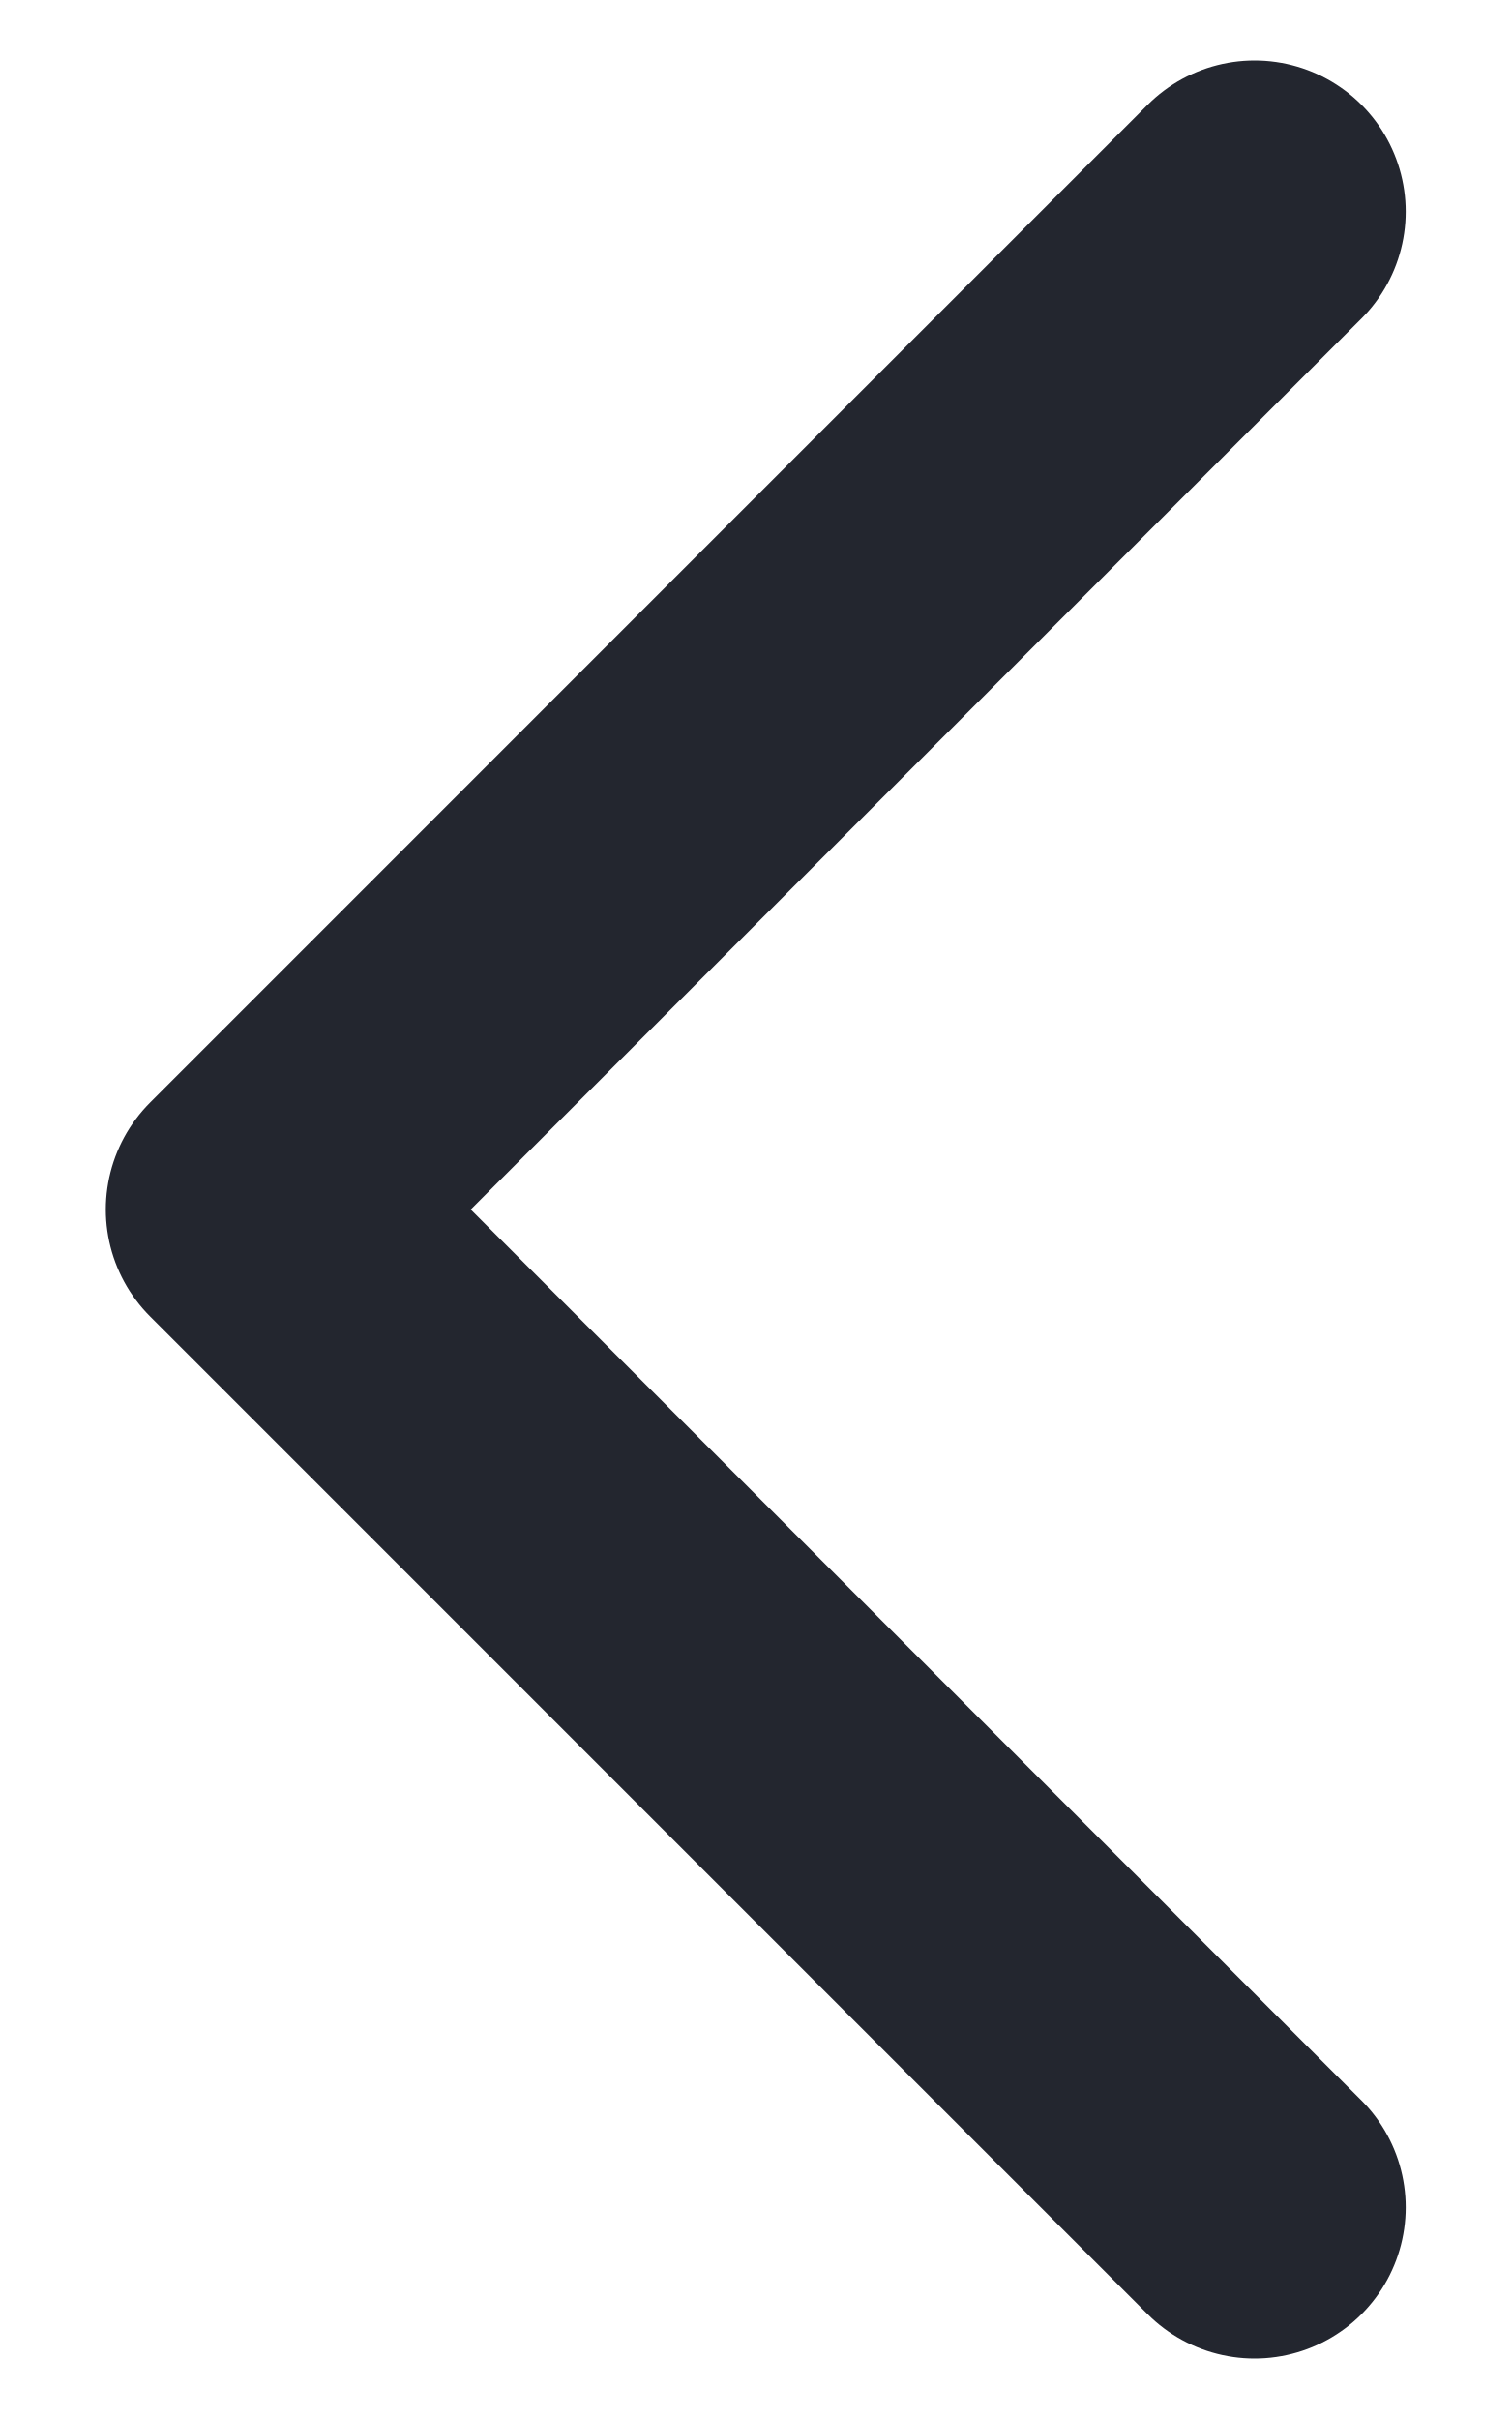
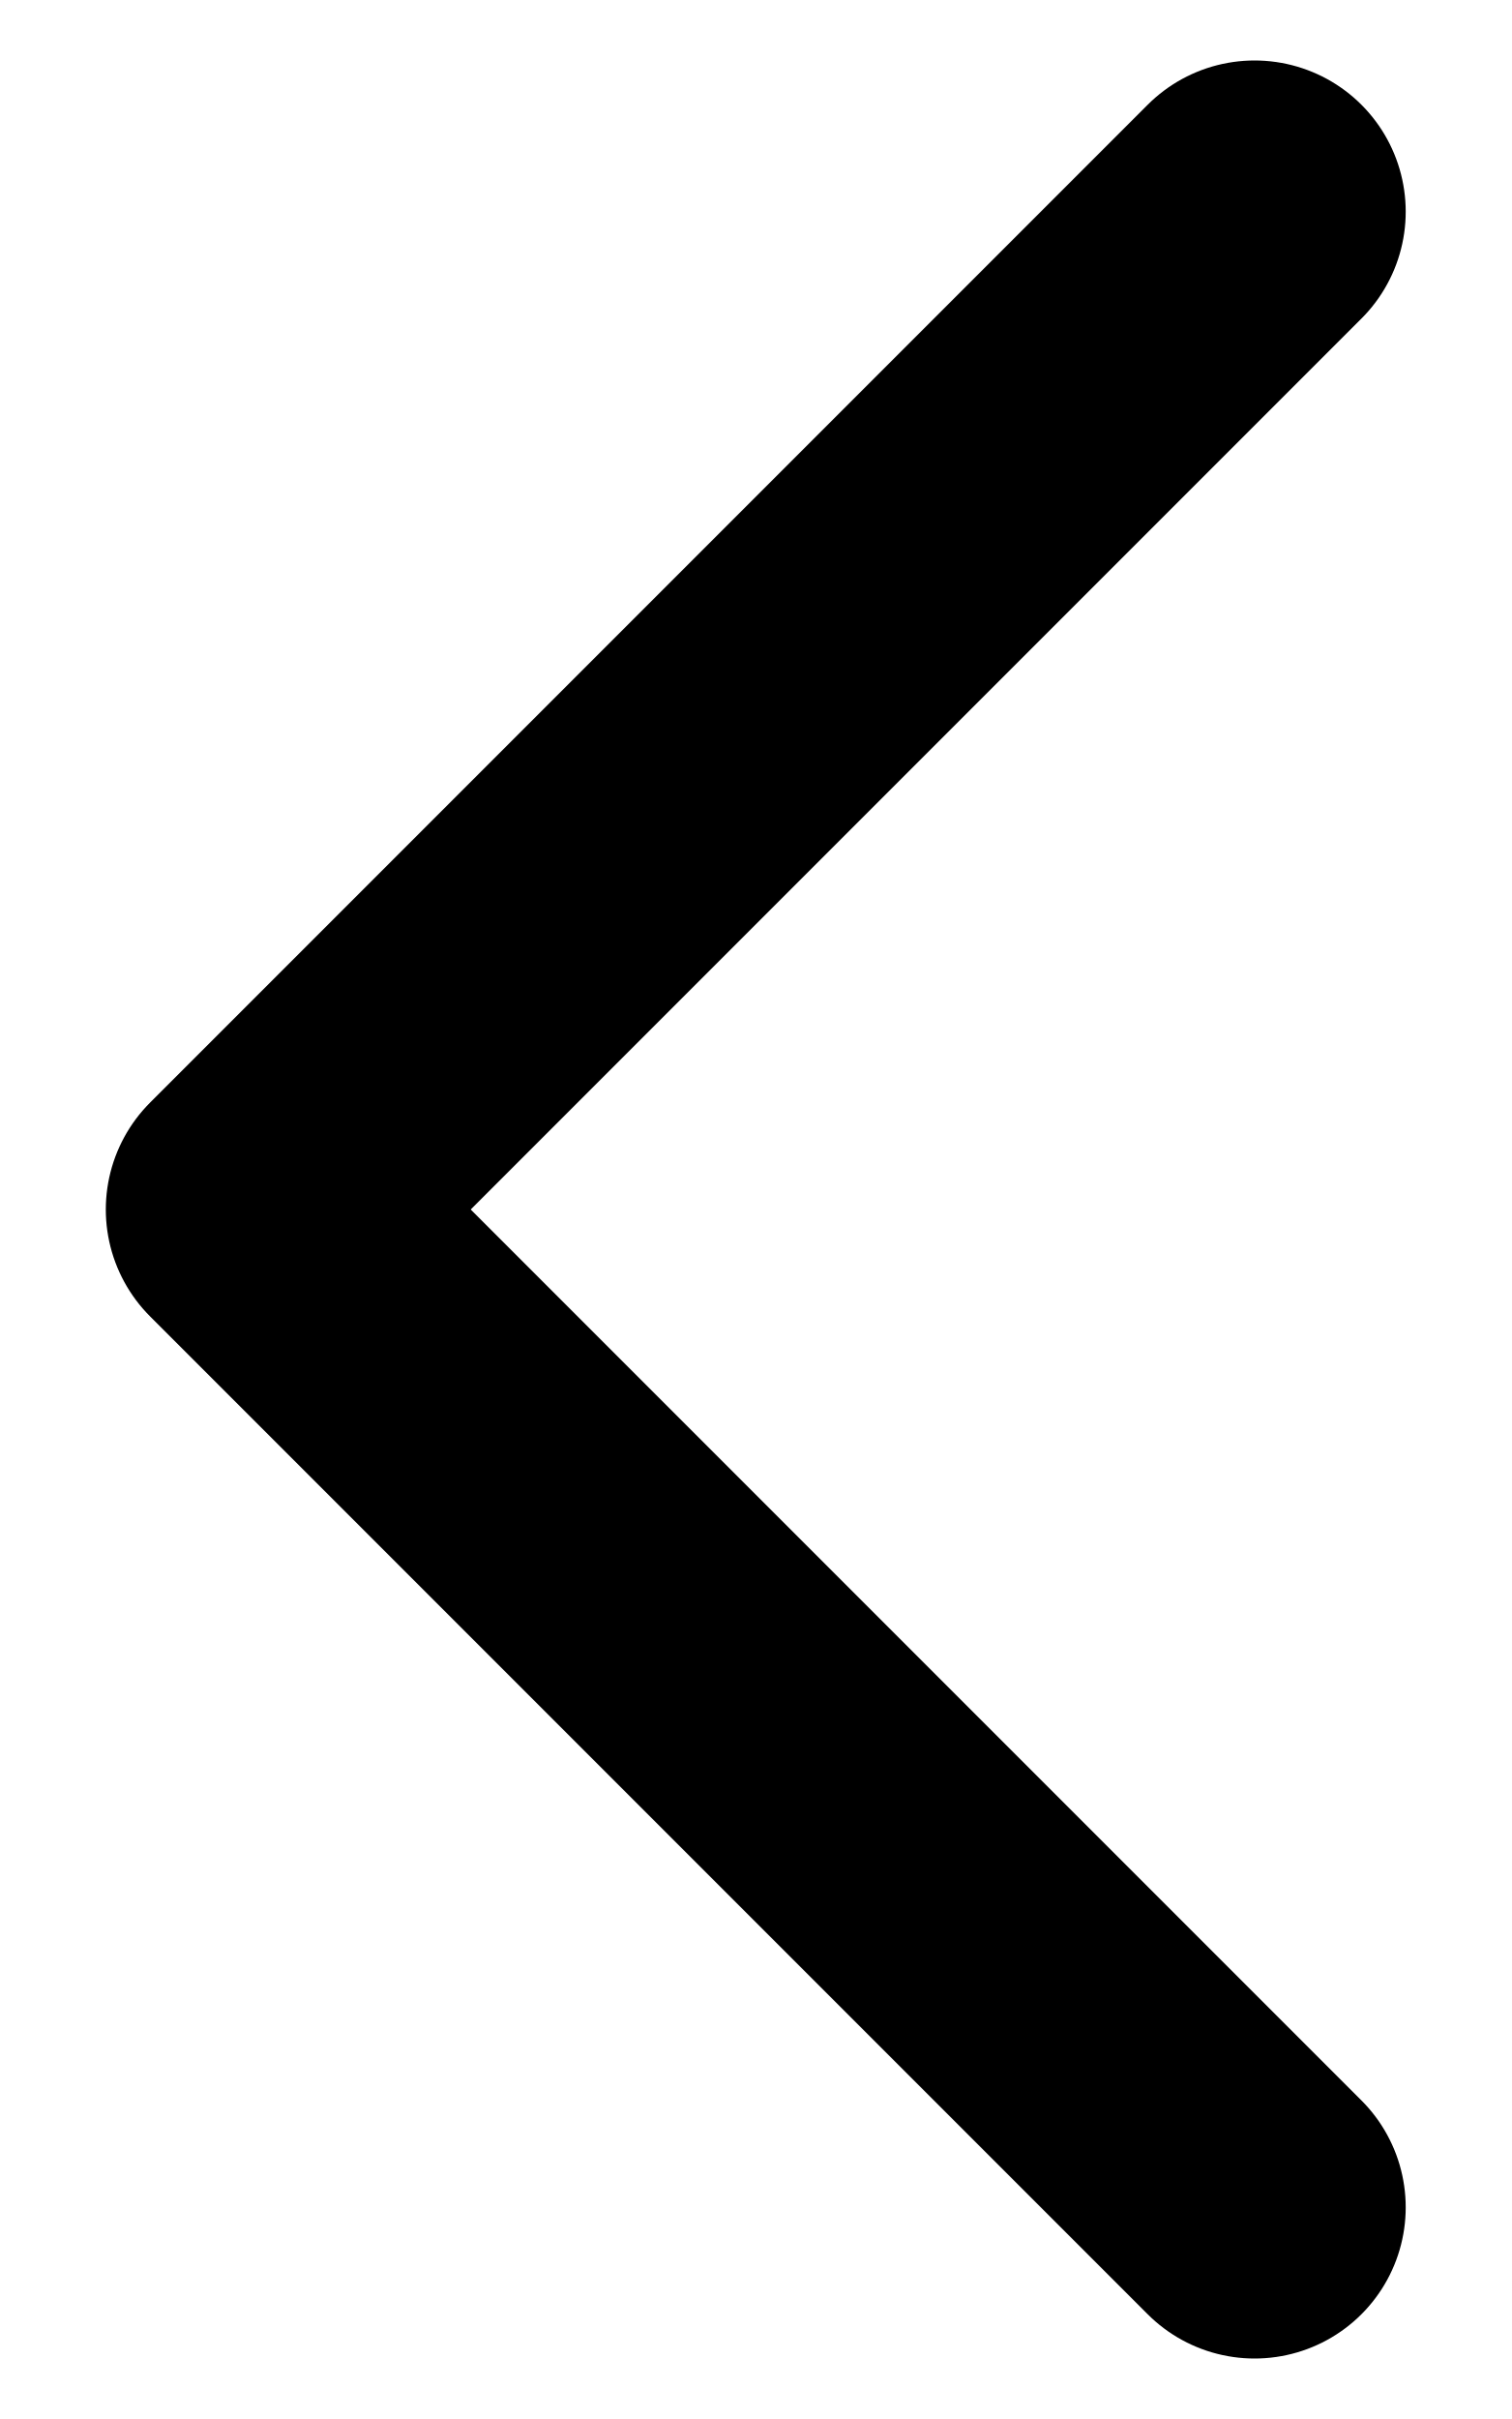
<svg xmlns="http://www.w3.org/2000/svg" width="10" height="16" viewBox="0 0 10 16" fill="none">
-   <path d="M8.3 14.6L1.7 8L8.3 1.4" stroke="#23262F" stroke-width="2" stroke-linecap="round" stroke-linejoin="round" />
+   <path d="M8.3 14.6L1.7 8L8.3 1.4" stroke="currentColor" stroke-width="2" stroke-linecap="round" stroke-linejoin="round" />
</svg>
